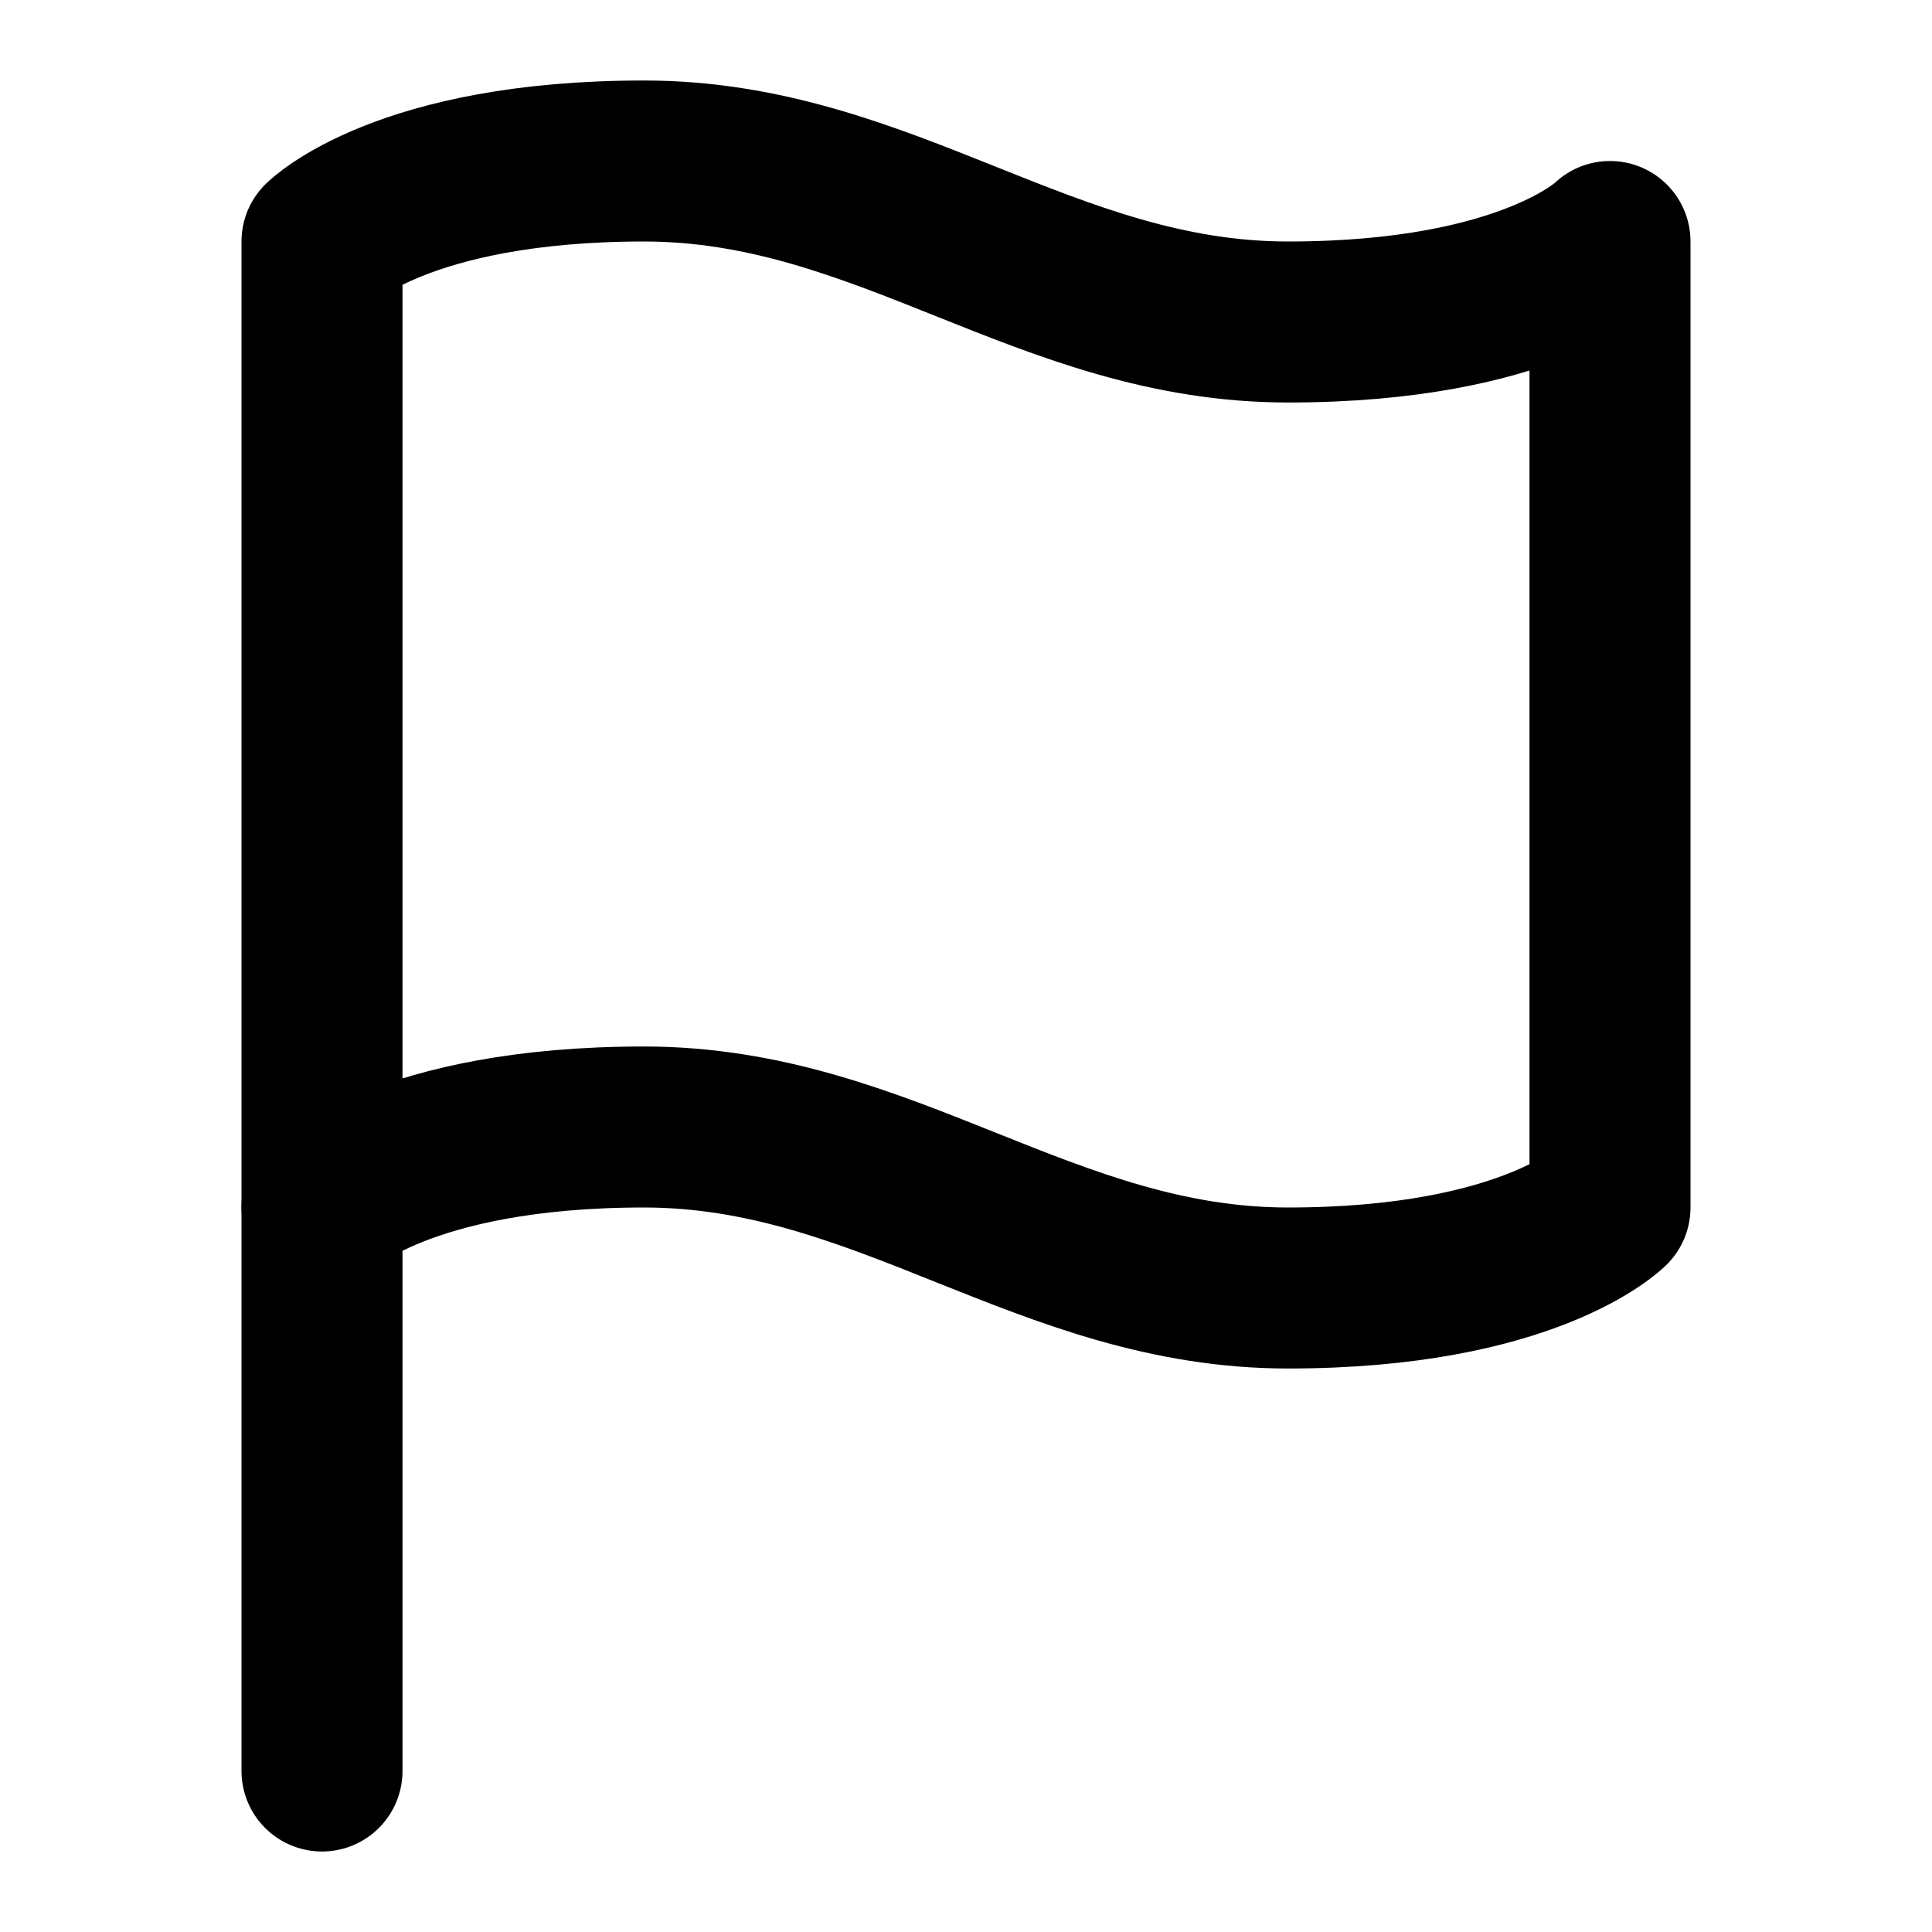
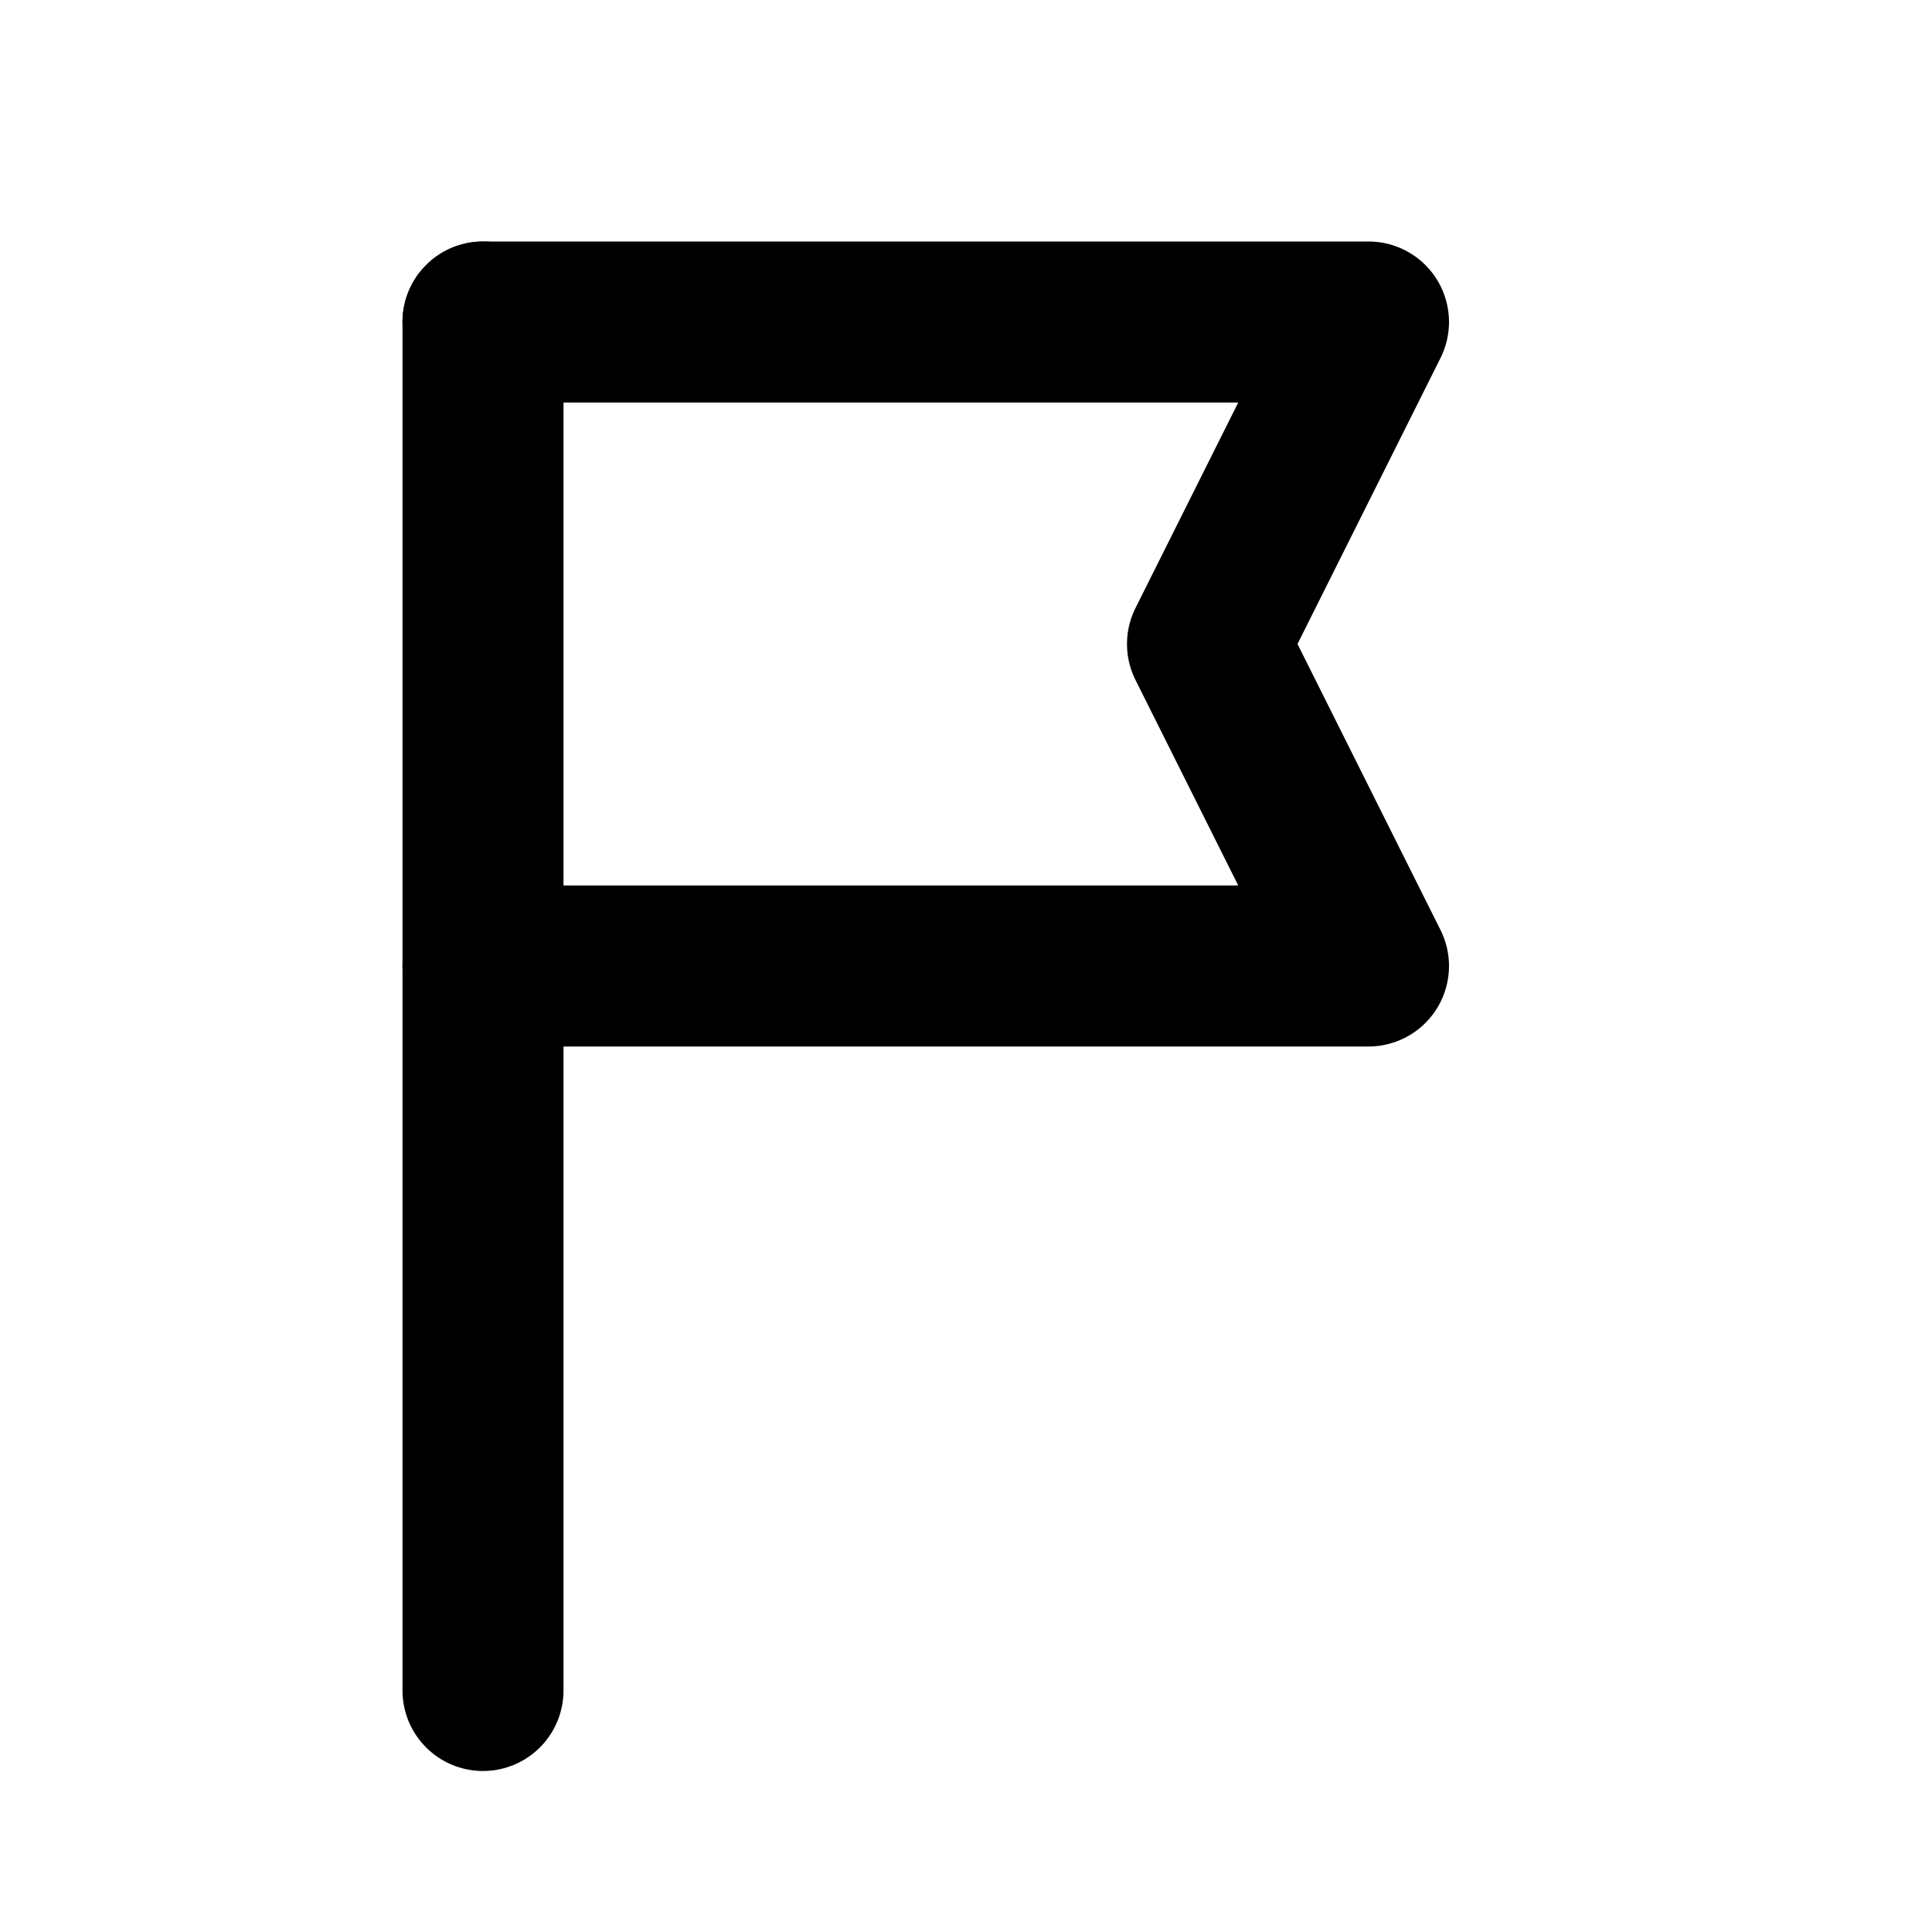
<svg xmlns="http://www.w3.org/2000/svg" width="24" height="24" viewBox="0 0 24 24" fill="none" stroke="currentColor" stroke-width="2" stroke-linecap="round" stroke-linejoin="round">
-   <path d="M4 15s1-1 4-1 5 2 8 2 4-1 4-1V3s-1 1-4 1-5-2-8-2-4 1-4 1z" />
-   <path d="M4 22v-7" />
+   <path d="M6 21V4" />
+   <path d="M6 4h11l-2 4 2 4H6" />
</svg>
